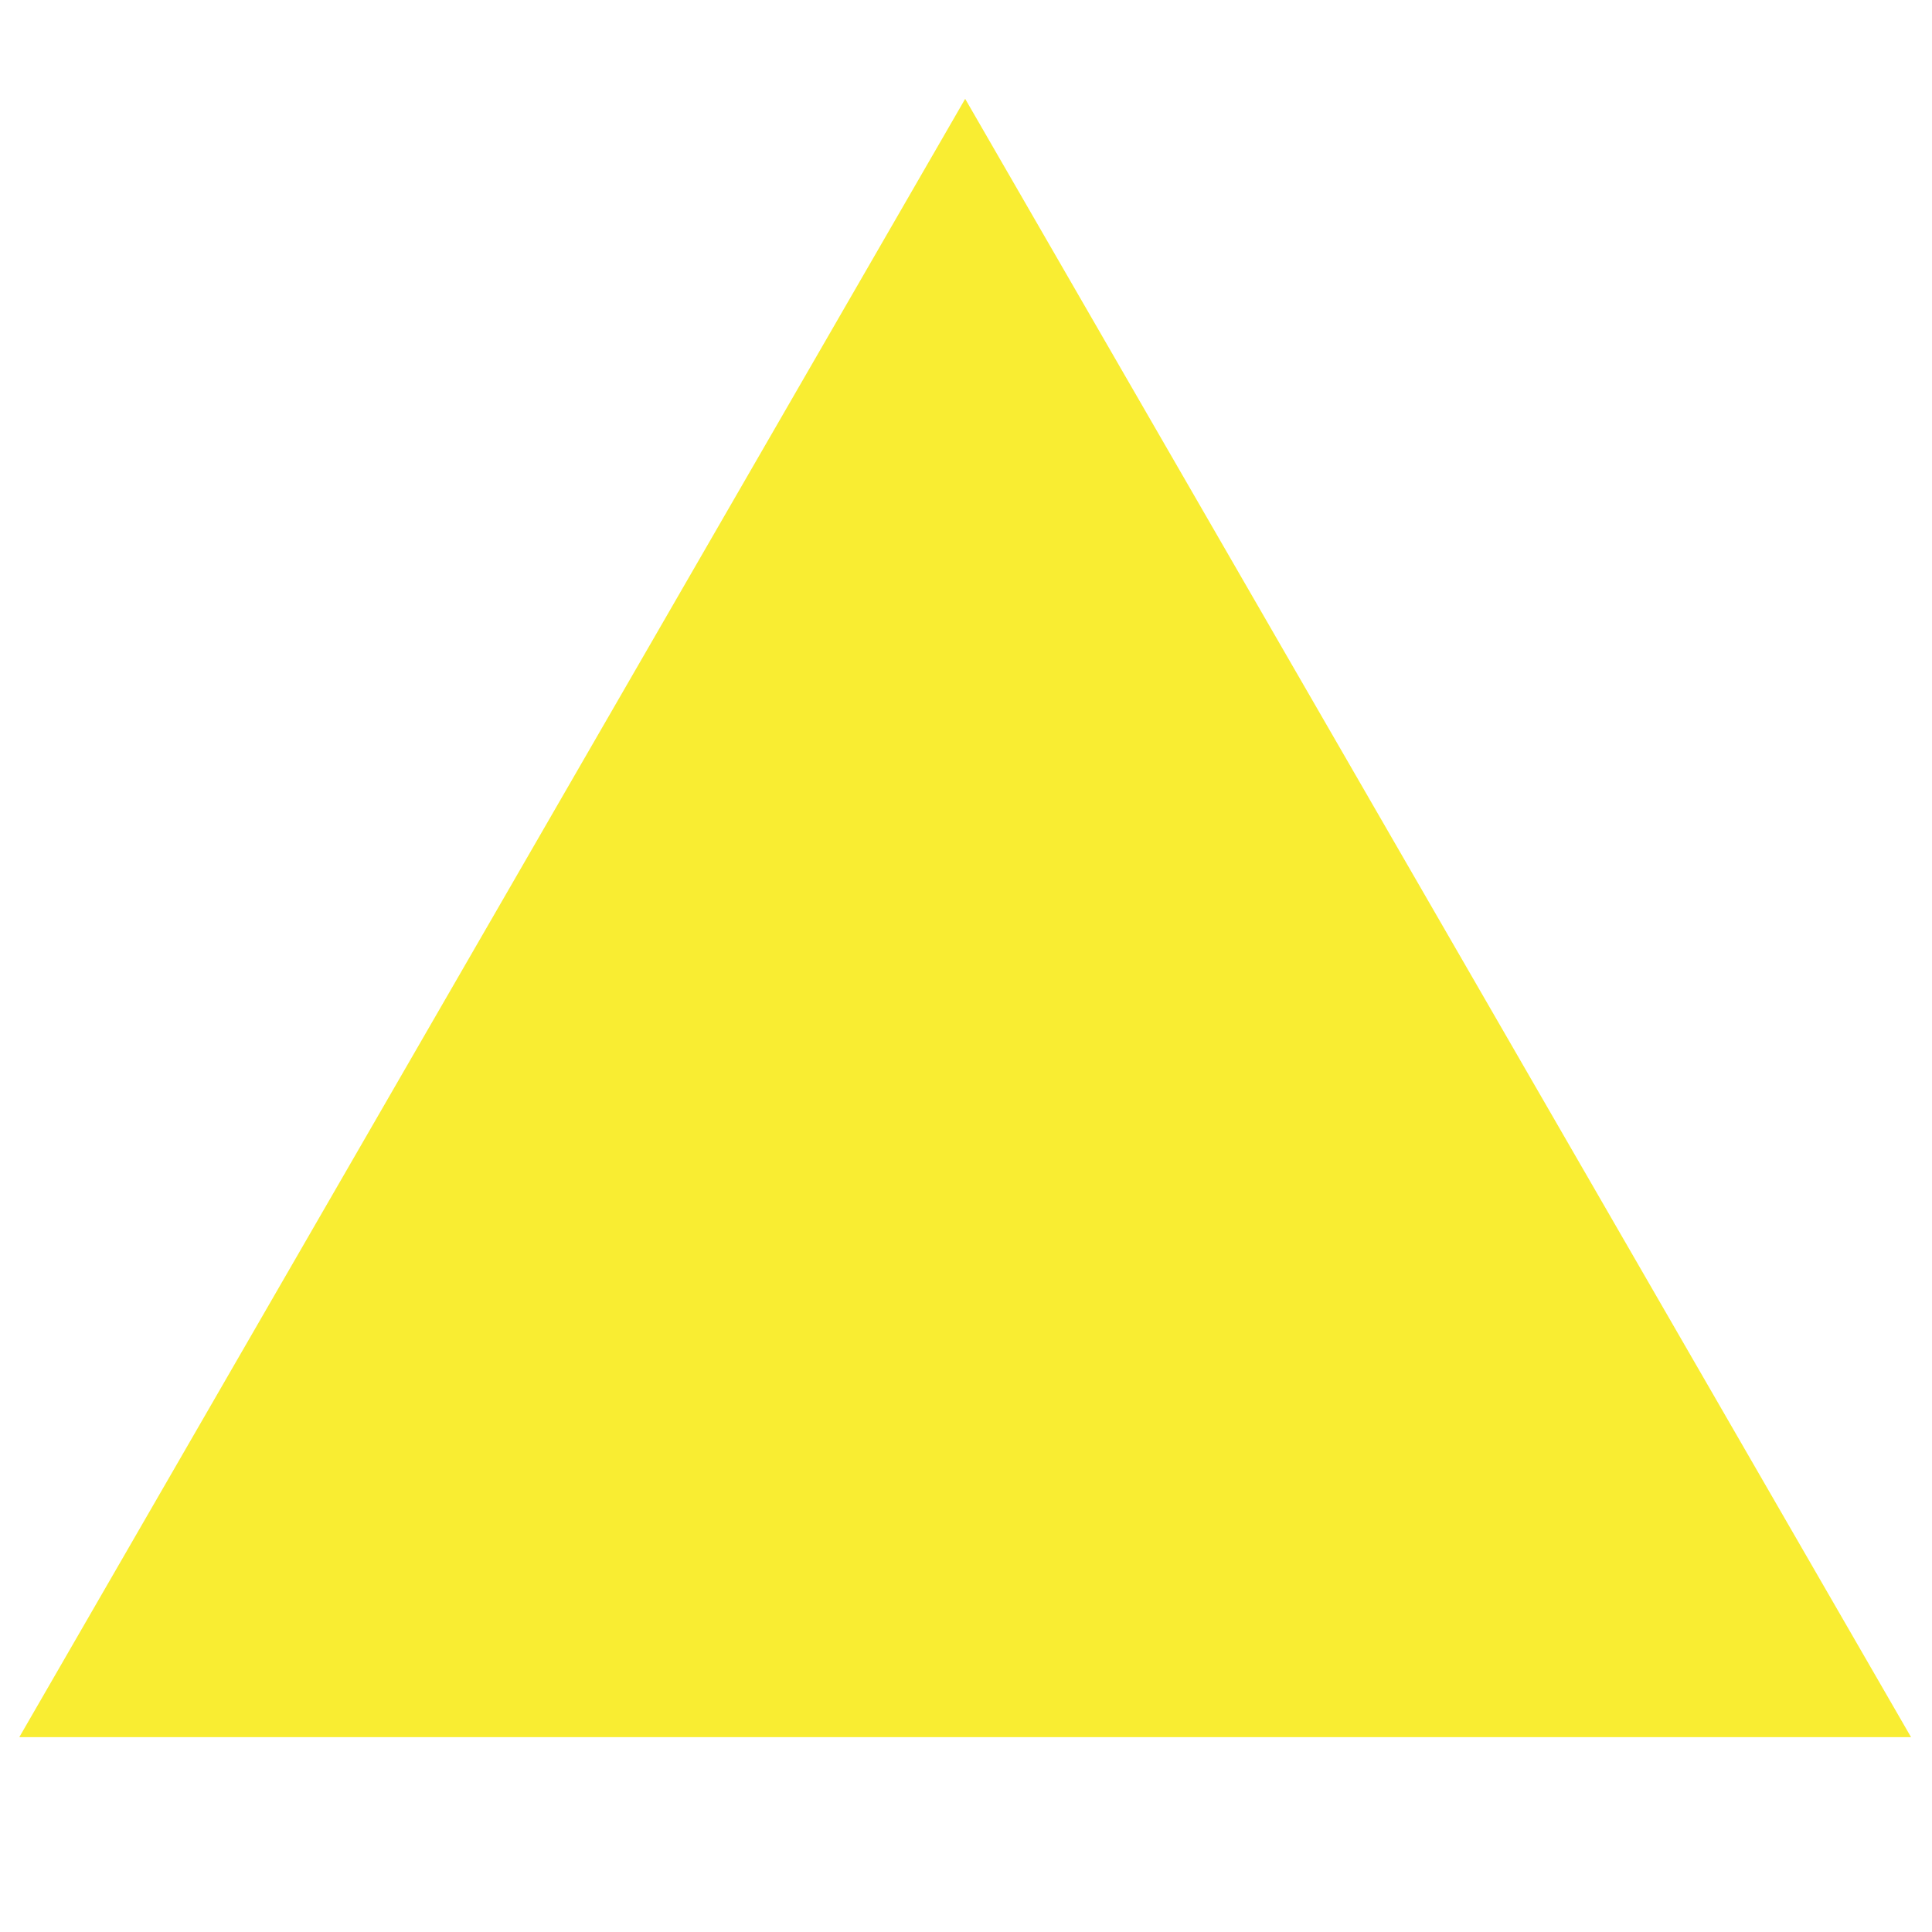
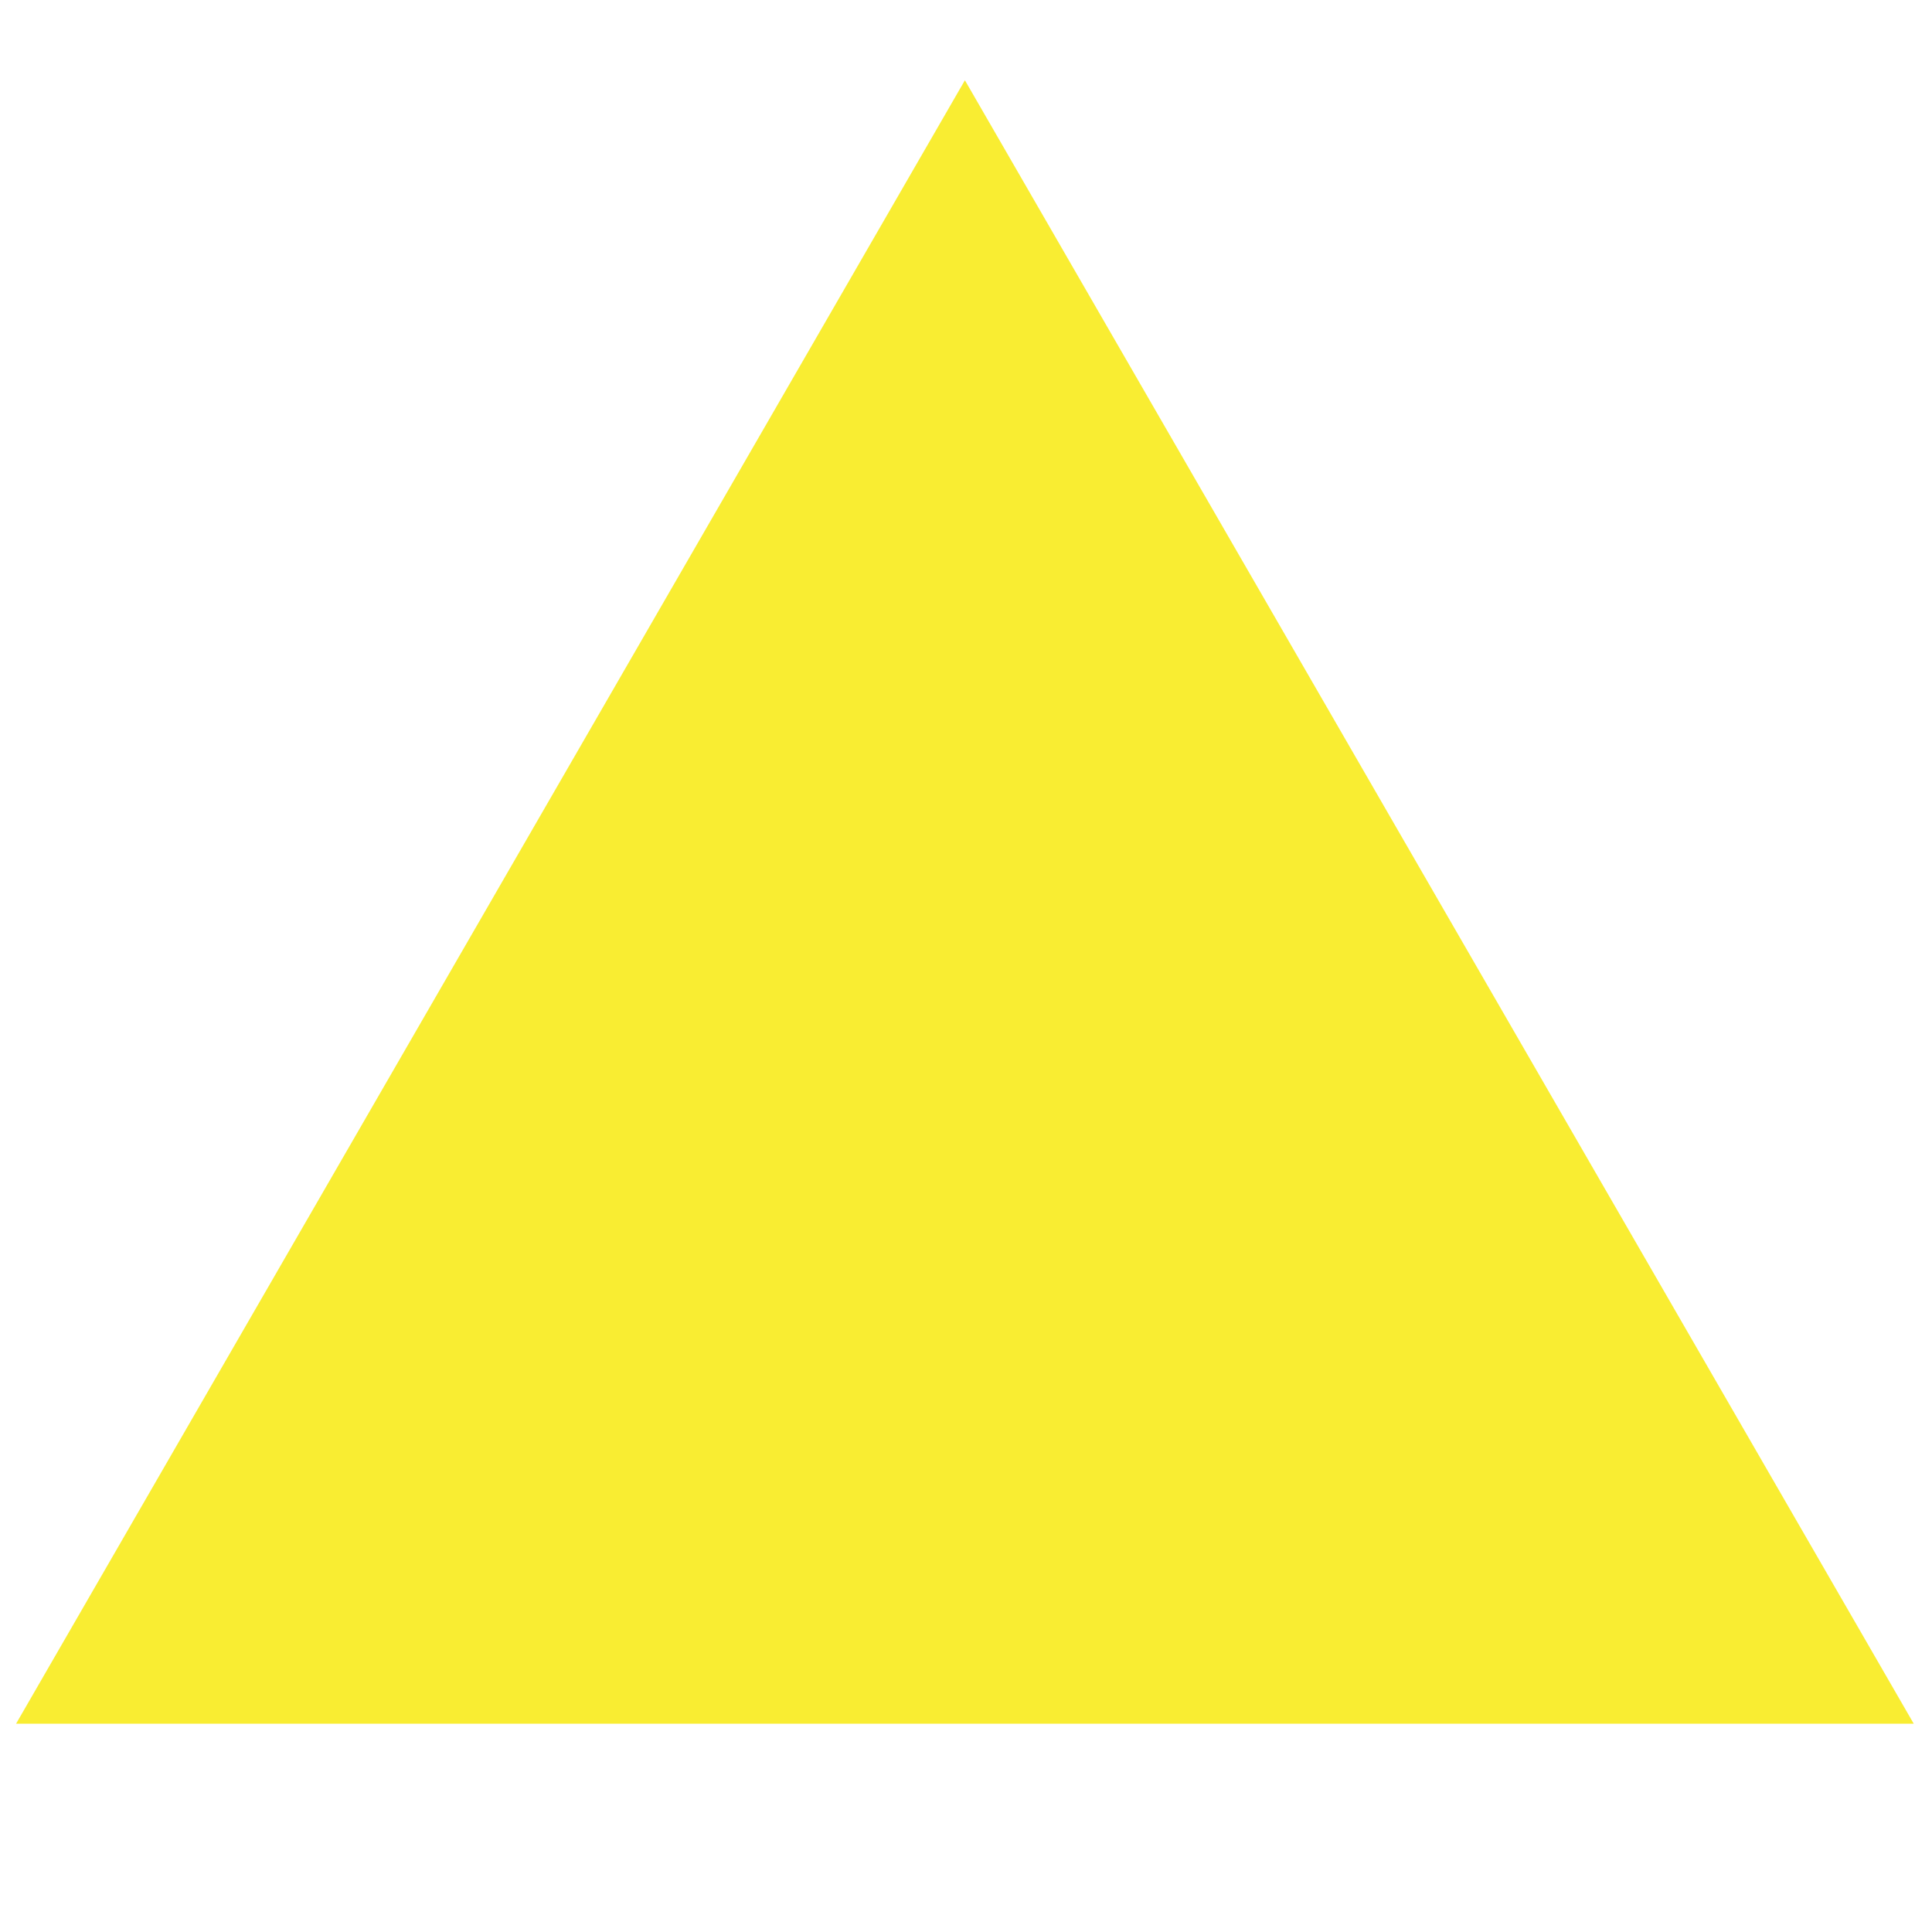
- <svg xmlns="http://www.w3.org/2000/svg" version="1.1" id="Layer_1" x="0px" y="0px" width="200px" height="200px" viewBox="0 0 200 200" enable-background="new 0 0 200 200" xml:space="preserve">
-   <polygon fill="#F9ED32" points="2,179.827 99.915,10.232 197.829,179.827 " />
+ <svg xmlns="http://www.w3.org/2000/svg" version="1.1" id="Layer_1" x="0px" y="0px" width="150px" height="150px" viewBox="25 25 150 150" enable-background="new 25 25 150 150" xml:space="preserve">
+   <polygon fill="#F9ED32" points="26.249,158.827 99.915,31.232 173.581,158.827 " />
</svg>
